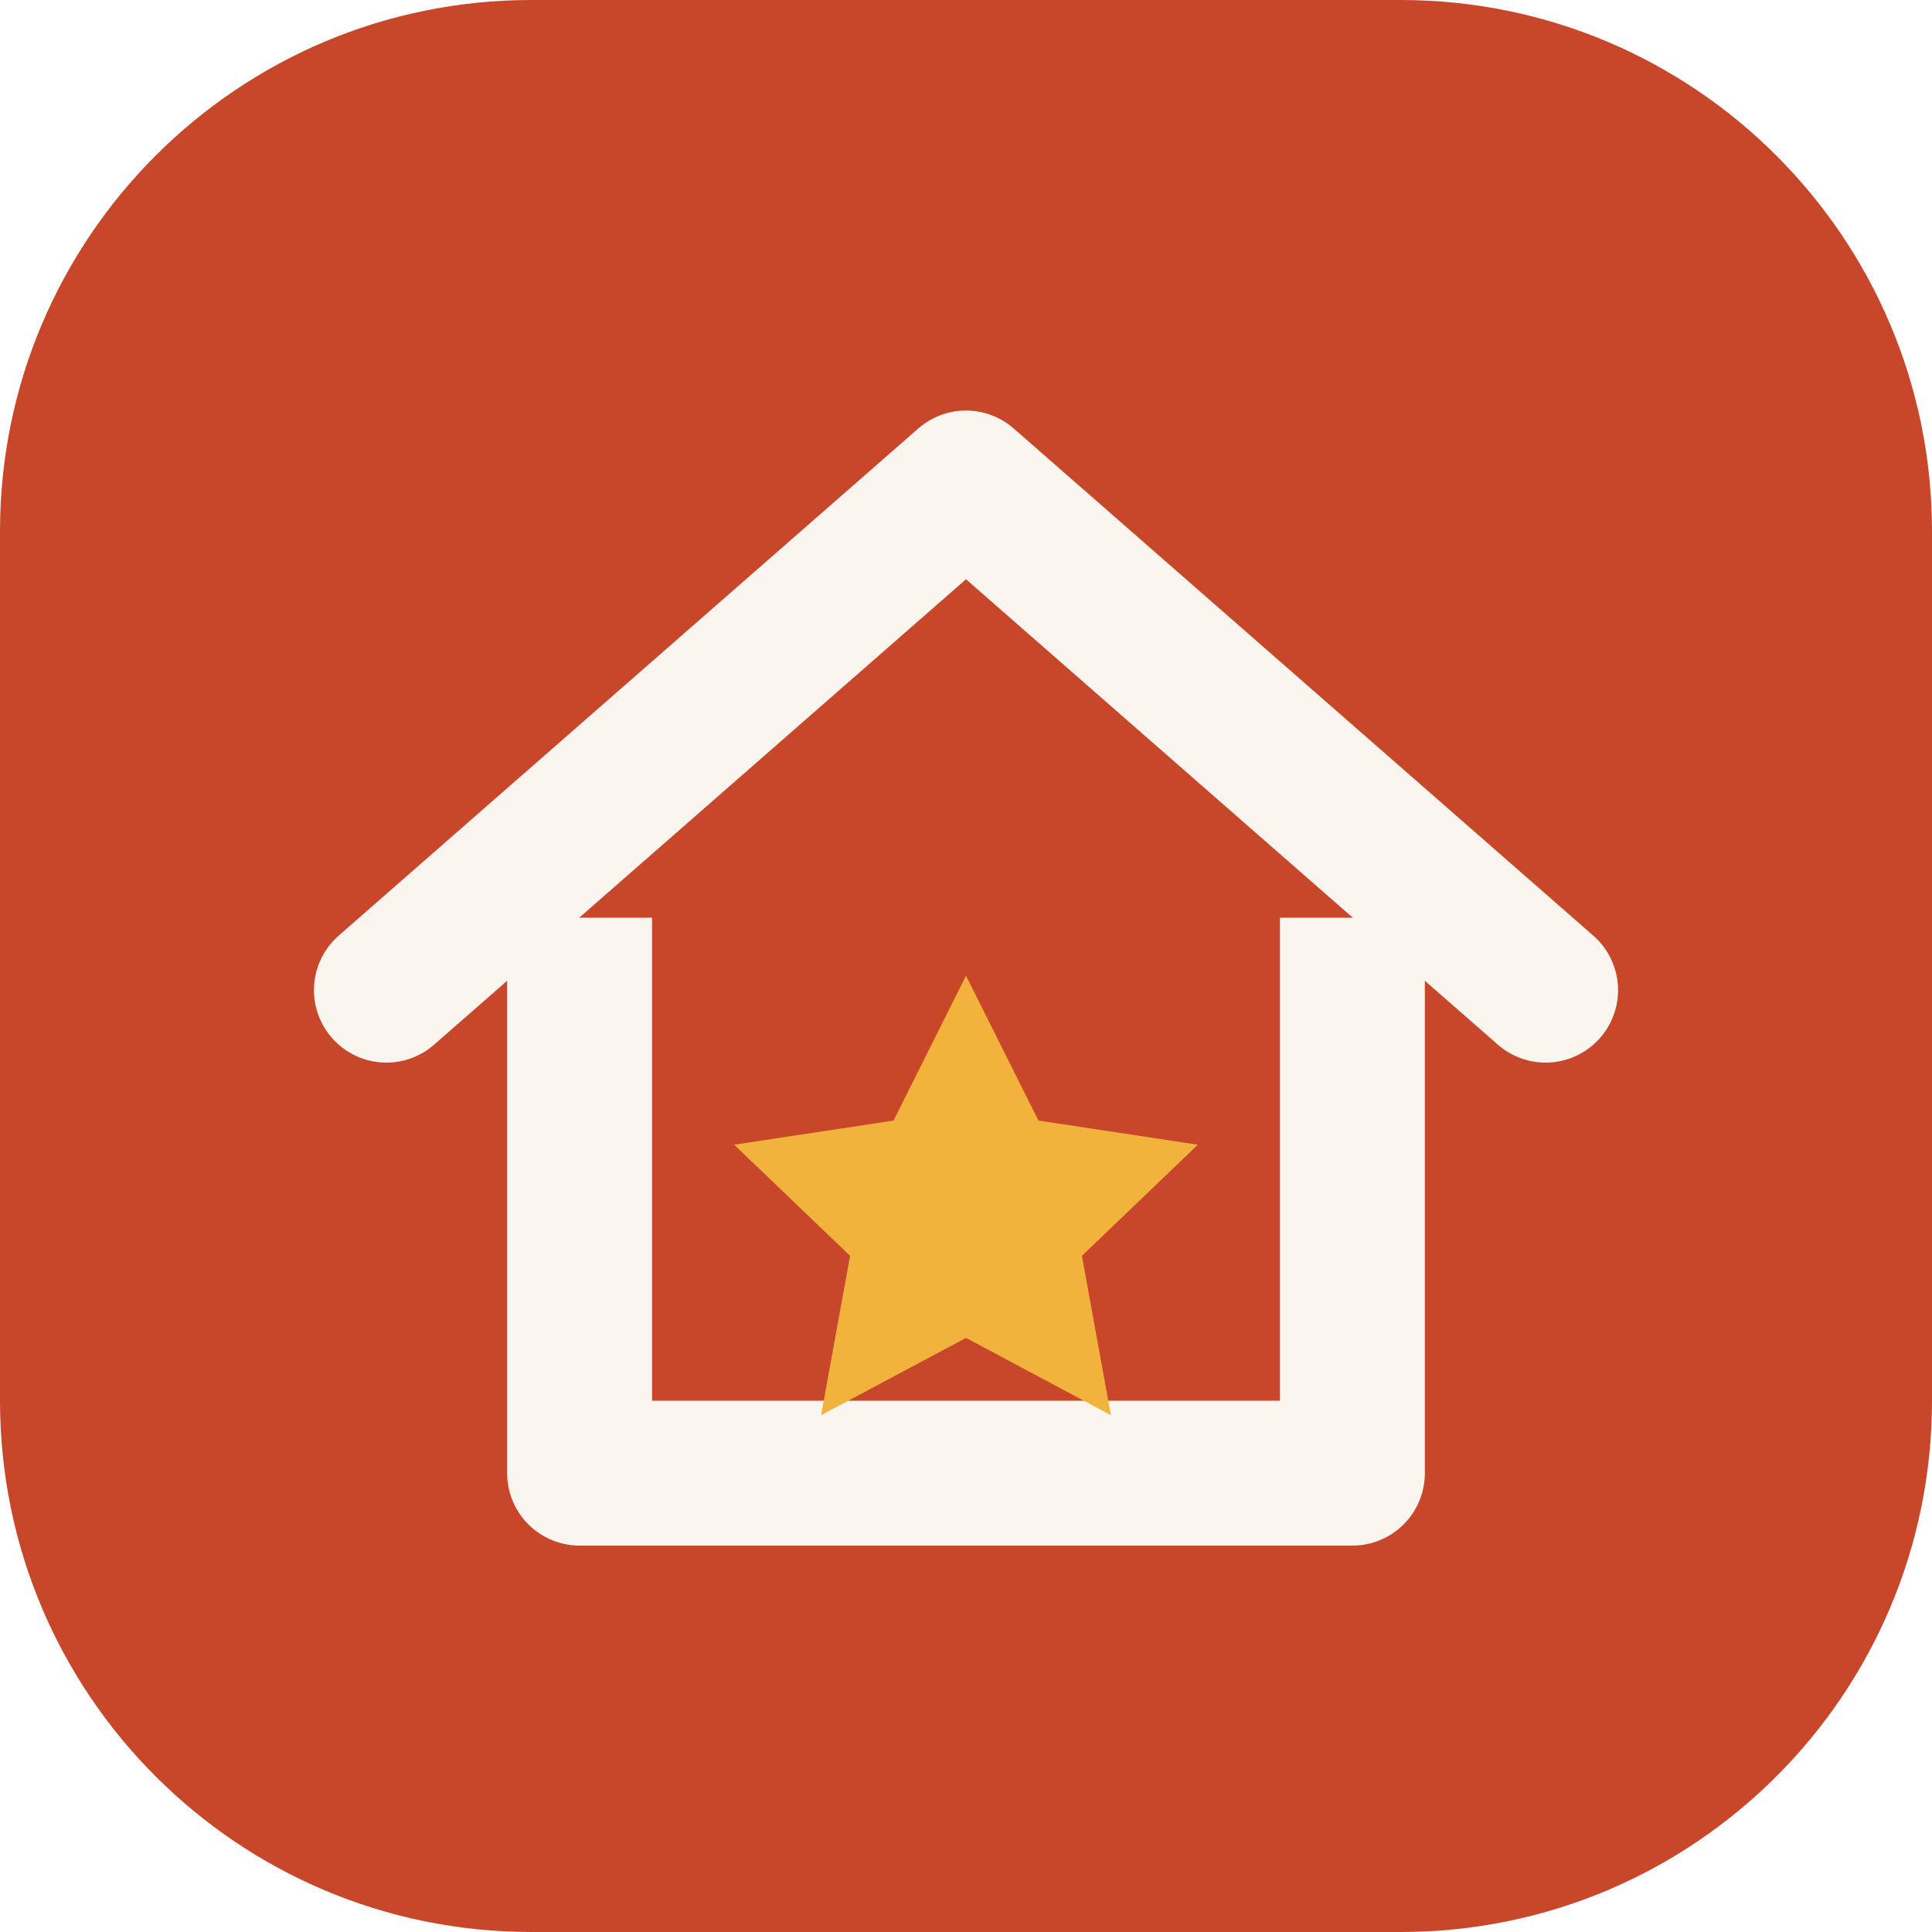
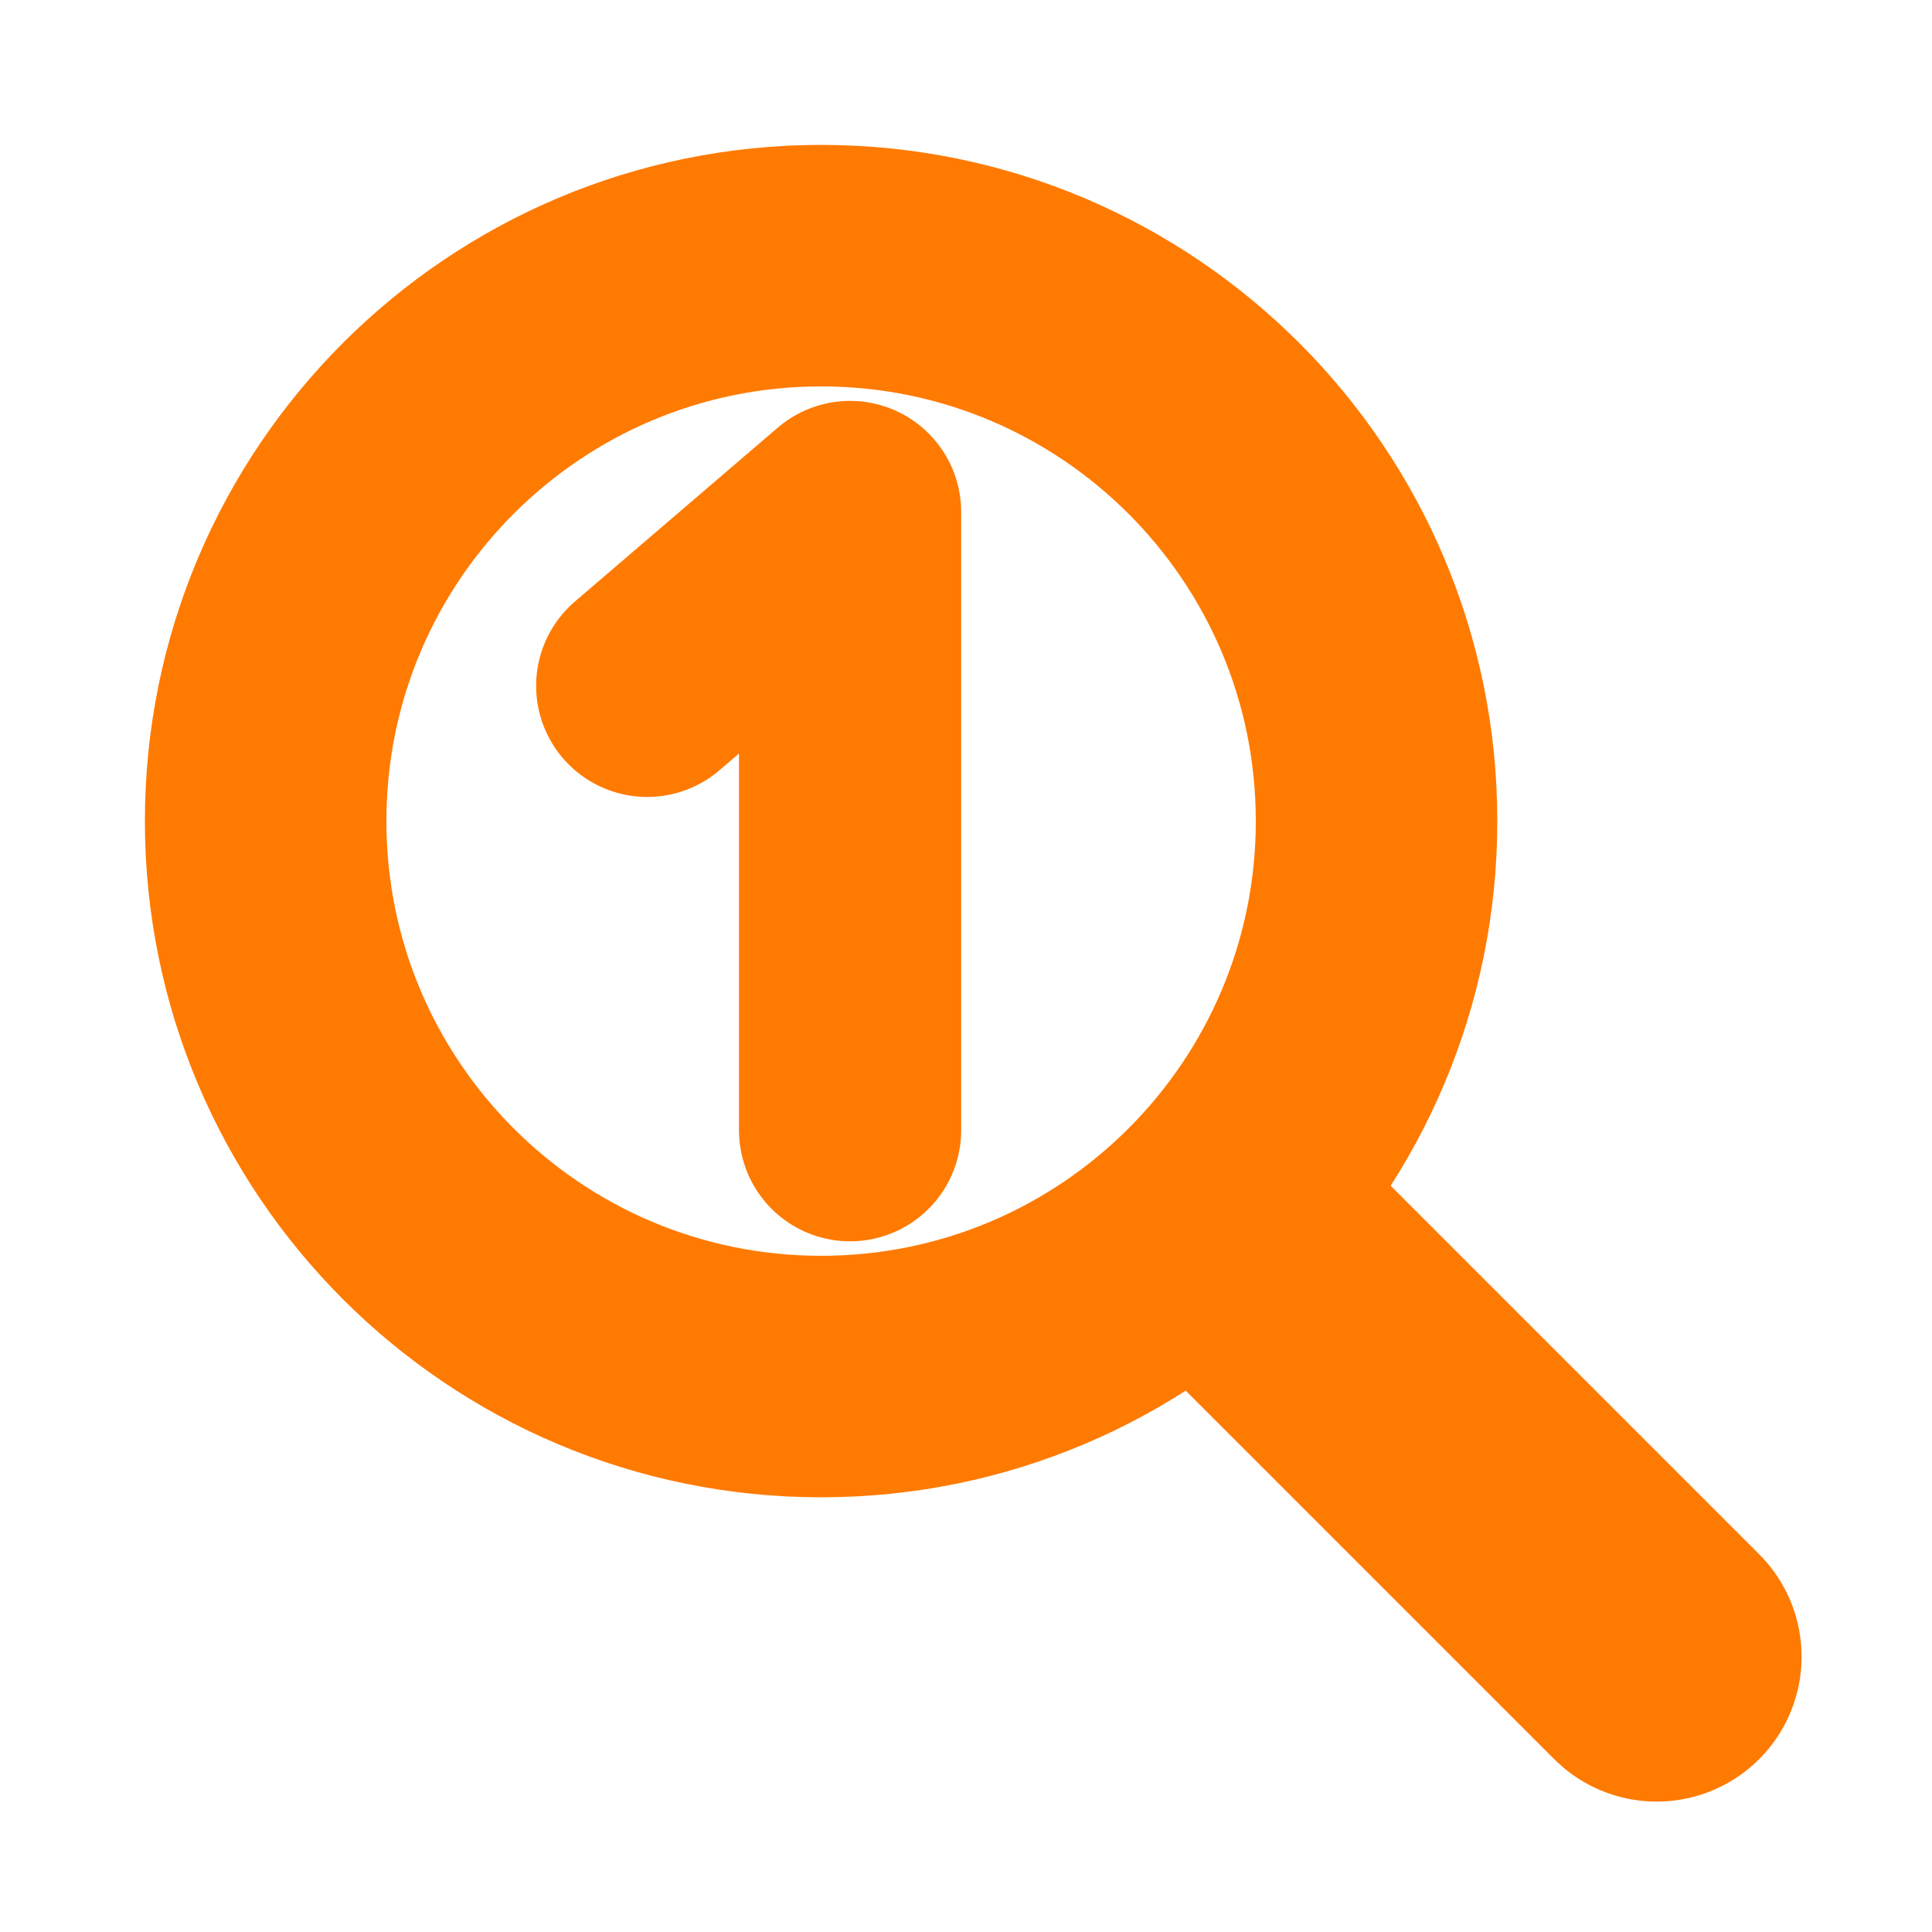
<svg xmlns="http://www.w3.org/2000/svg" viewBox="0 0 40 40">
-   <rect width="40" height="40" rx="11" fill="#C8472B" />
-   <path d="M8 20.5 20 10l12 10.5" fill="none" stroke="#FAF6EF" stroke-width="3" stroke-linecap="round" stroke-linejoin="round" />
-   <path d="M12 19v11.5h16V19" fill="none" stroke="#FAF6EF" stroke-width="3" stroke-linejoin="round" />
-   <path d="m20 20.2 1.5 3 3.3.5-2.4 2.3.6 3.3-3-1.6-3 1.6.6-3.3-2.4-2.3 3.3-.5z" fill="#F2B33D" />
+   <g fill="none" stroke="#FF7A00" stroke-linecap="round">
+     <circle cx="17" cy="17" r="11.5" stroke-width="5" />
+     <path d="M25.6 25.6 34.3 34.3" stroke-width="6" />
+     <path d="M13.4 14.2 17.6 10.6V23.4" stroke-width="4.6" stroke-linejoin="round" />
+   </g>
</svg>
